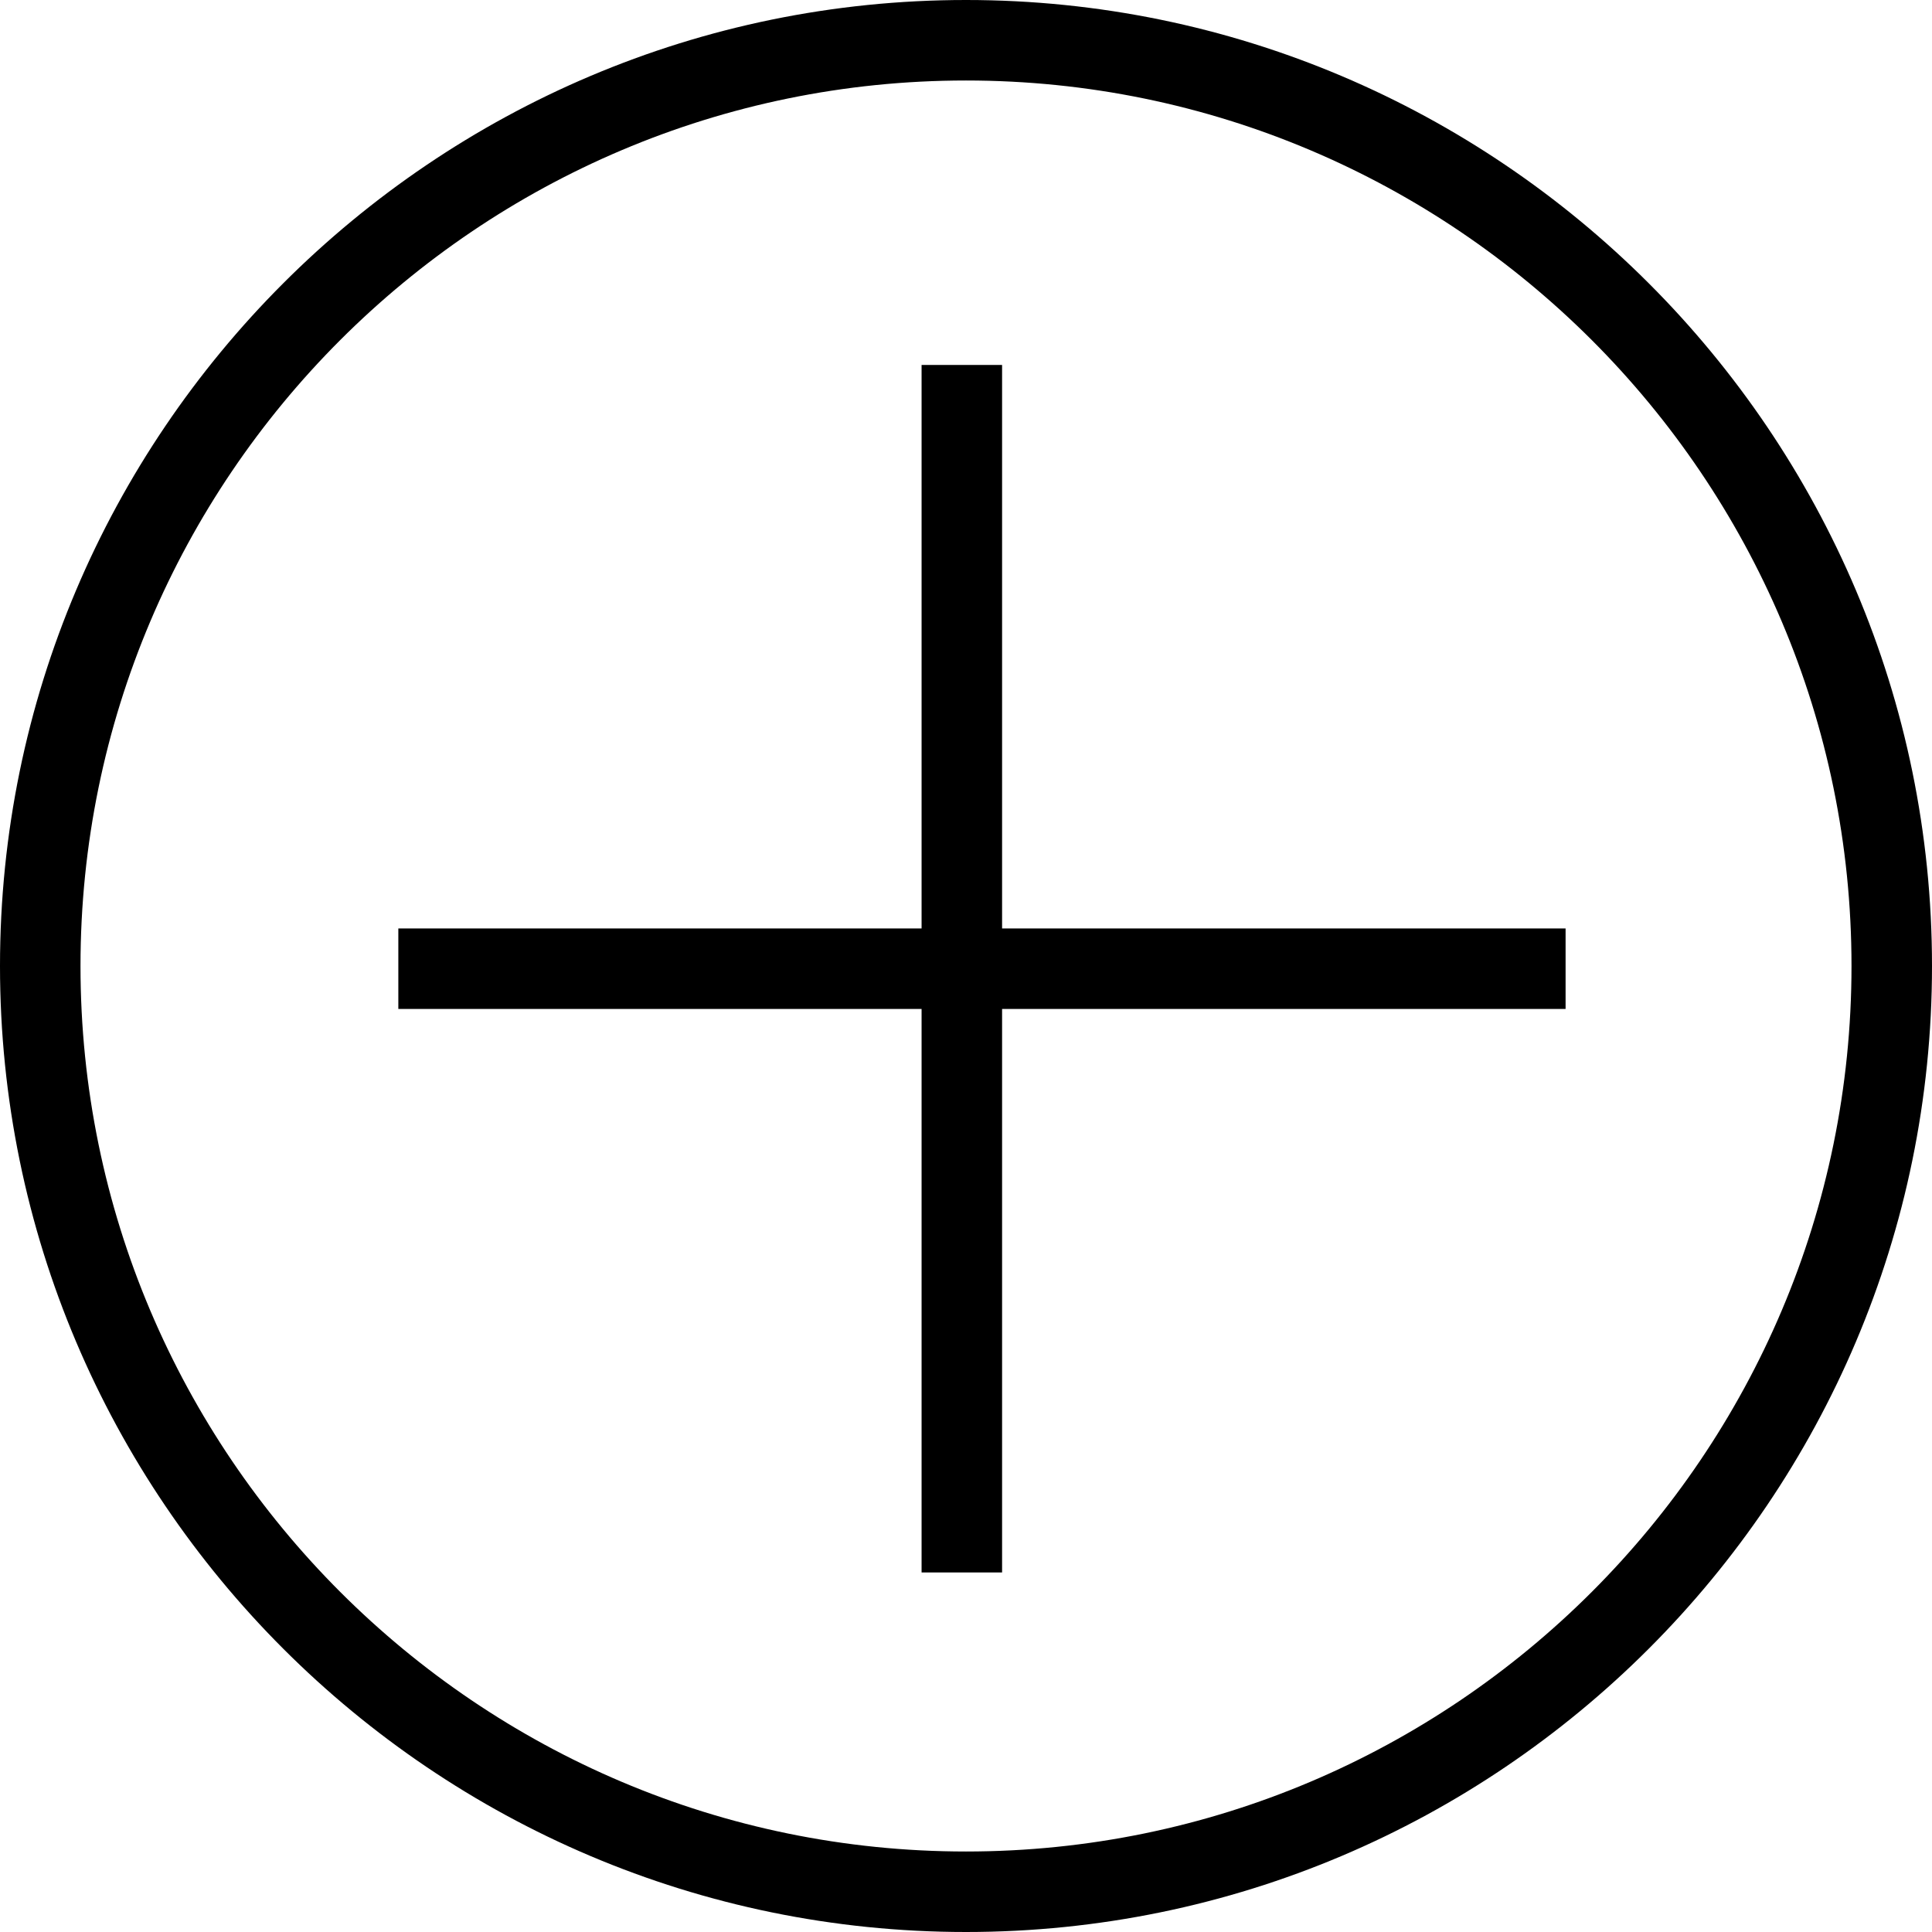
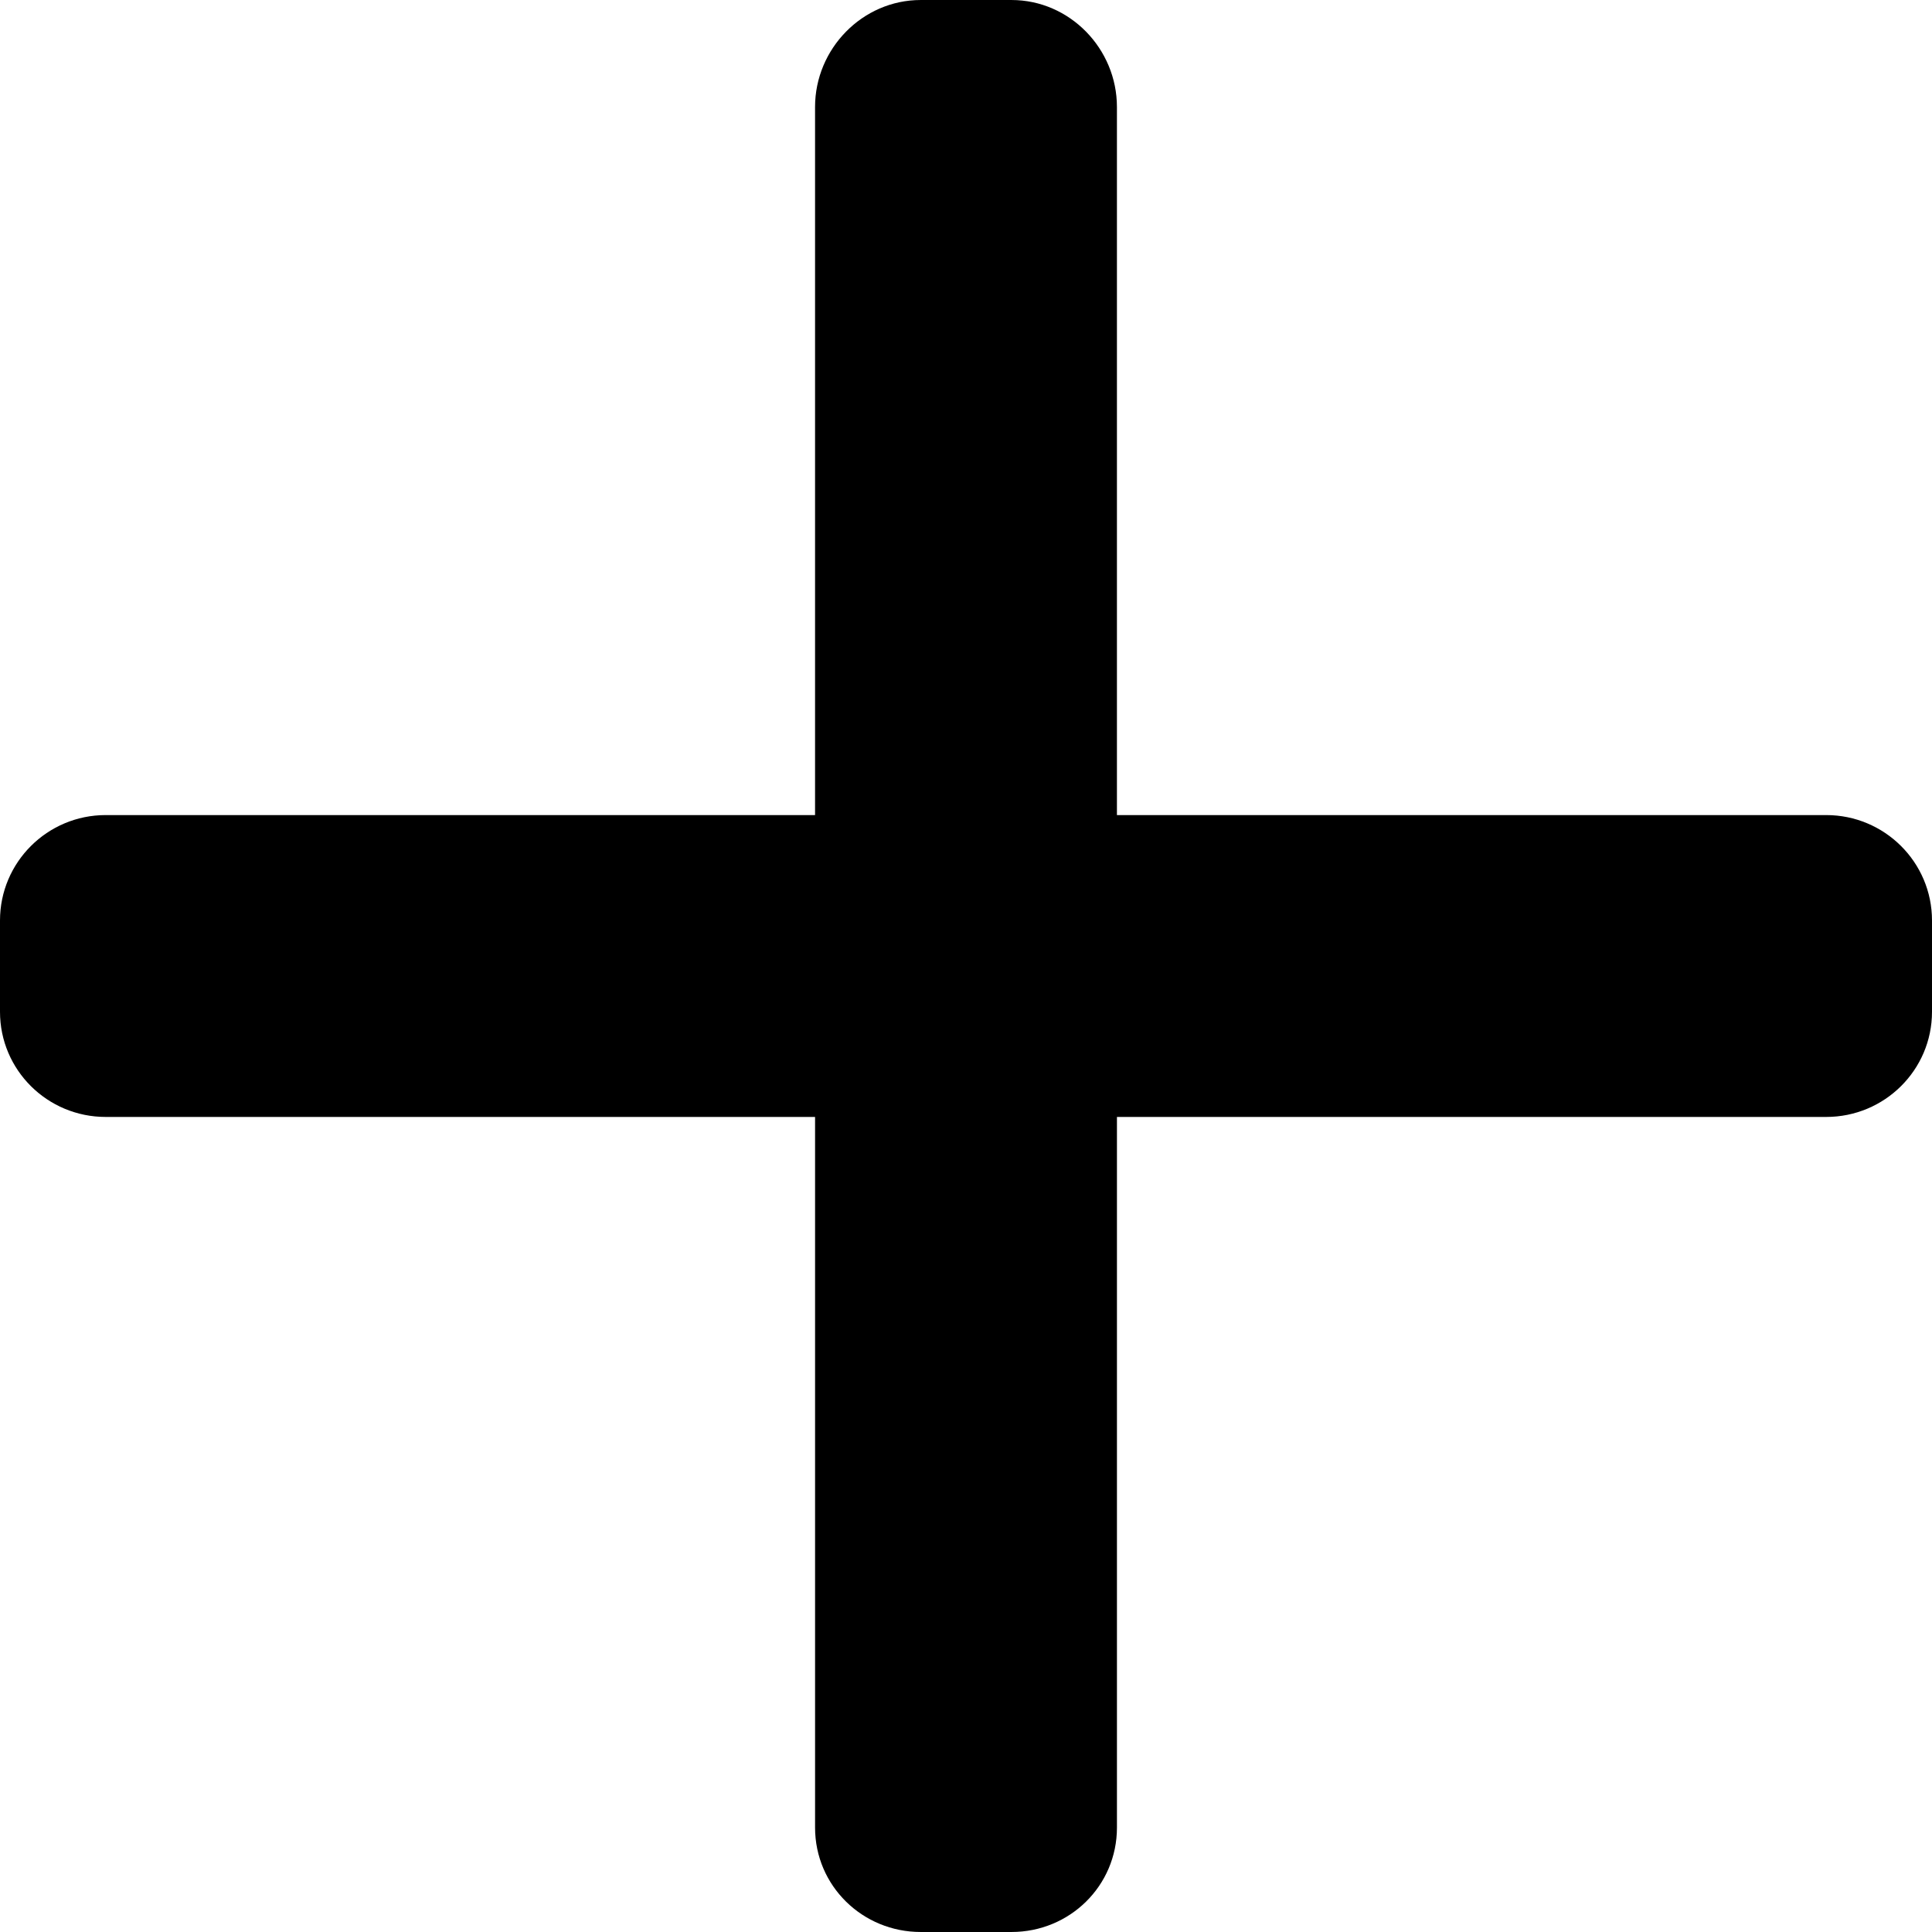
- <svg xmlns="http://www.w3.org/2000/svg" version="1.1" id="Layer_1" x="0px" y="0px" viewBox="0 0 512 512" style="enable-background:new 0 0 512 512;" xml:space="preserve">
+ <svg xmlns="http://www.w3.org/2000/svg" version="1.1" id="Layer_1" x="0px" y="0px" viewBox="0 0 492 492" style="enable-background:new 0 0 492 492;" xml:space="preserve">
  <g>
    <g>
-       <path d="M256,0C114.844,0,0,114.844,0,256c0,141.156,114.844,256,256,256s256-114.844,256-256C512,114.844,397.156,0,256,0z     M256,490.667C126.604,490.667,21.333,385.397,21.333,256C21.333,126.606,126.604,21.333,256,21.333    c129.396,0,234.667,105.272,234.667,234.667C490.667,385.397,385.396,490.667,256,490.667z" />
-     </g>
-   </g>
-   <g>
-     <g>
-       <polygon points="265.562,246.05 265.562,96.716 244.229,96.716 244.229,246.05 105.562,246.05 105.562,267.383 244.229,267.383     244.229,416.716 265.562,416.716 265.562,267.383 414.896,267.383 414.896,246.05   " />
+       <path d="M465.064,207.566l0.028,0H284.436V27.25c0-14.84-12.016-27.248-26.856-27.248h-23.116    c-14.836,0-26.904,12.408-26.904,27.248v180.316H26.908c-14.832,0-26.908,12-26.908,26.844v23.248    c0,14.832,12.072,26.78,26.908,26.78h180.656v180.968c0,14.832,12.064,26.592,26.904,26.592h23.116    c14.84,0,26.856-11.764,26.856-26.592V284.438h180.624c14.84,0,26.936-11.952,26.936-26.78V234.41    C492,219.566,479.904,207.566,465.064,207.566z" />
    </g>
  </g>
  <g>
</g>
  <g>
</g>
  <g>
</g>
  <g>
</g>
  <g>
</g>
  <g>
</g>
  <g>
</g>
  <g>
</g>
  <g>
</g>
  <g>
</g>
  <g>
</g>
  <g>
</g>
  <g>
</g>
  <g>
</g>
  <g>
</g>
</svg>
